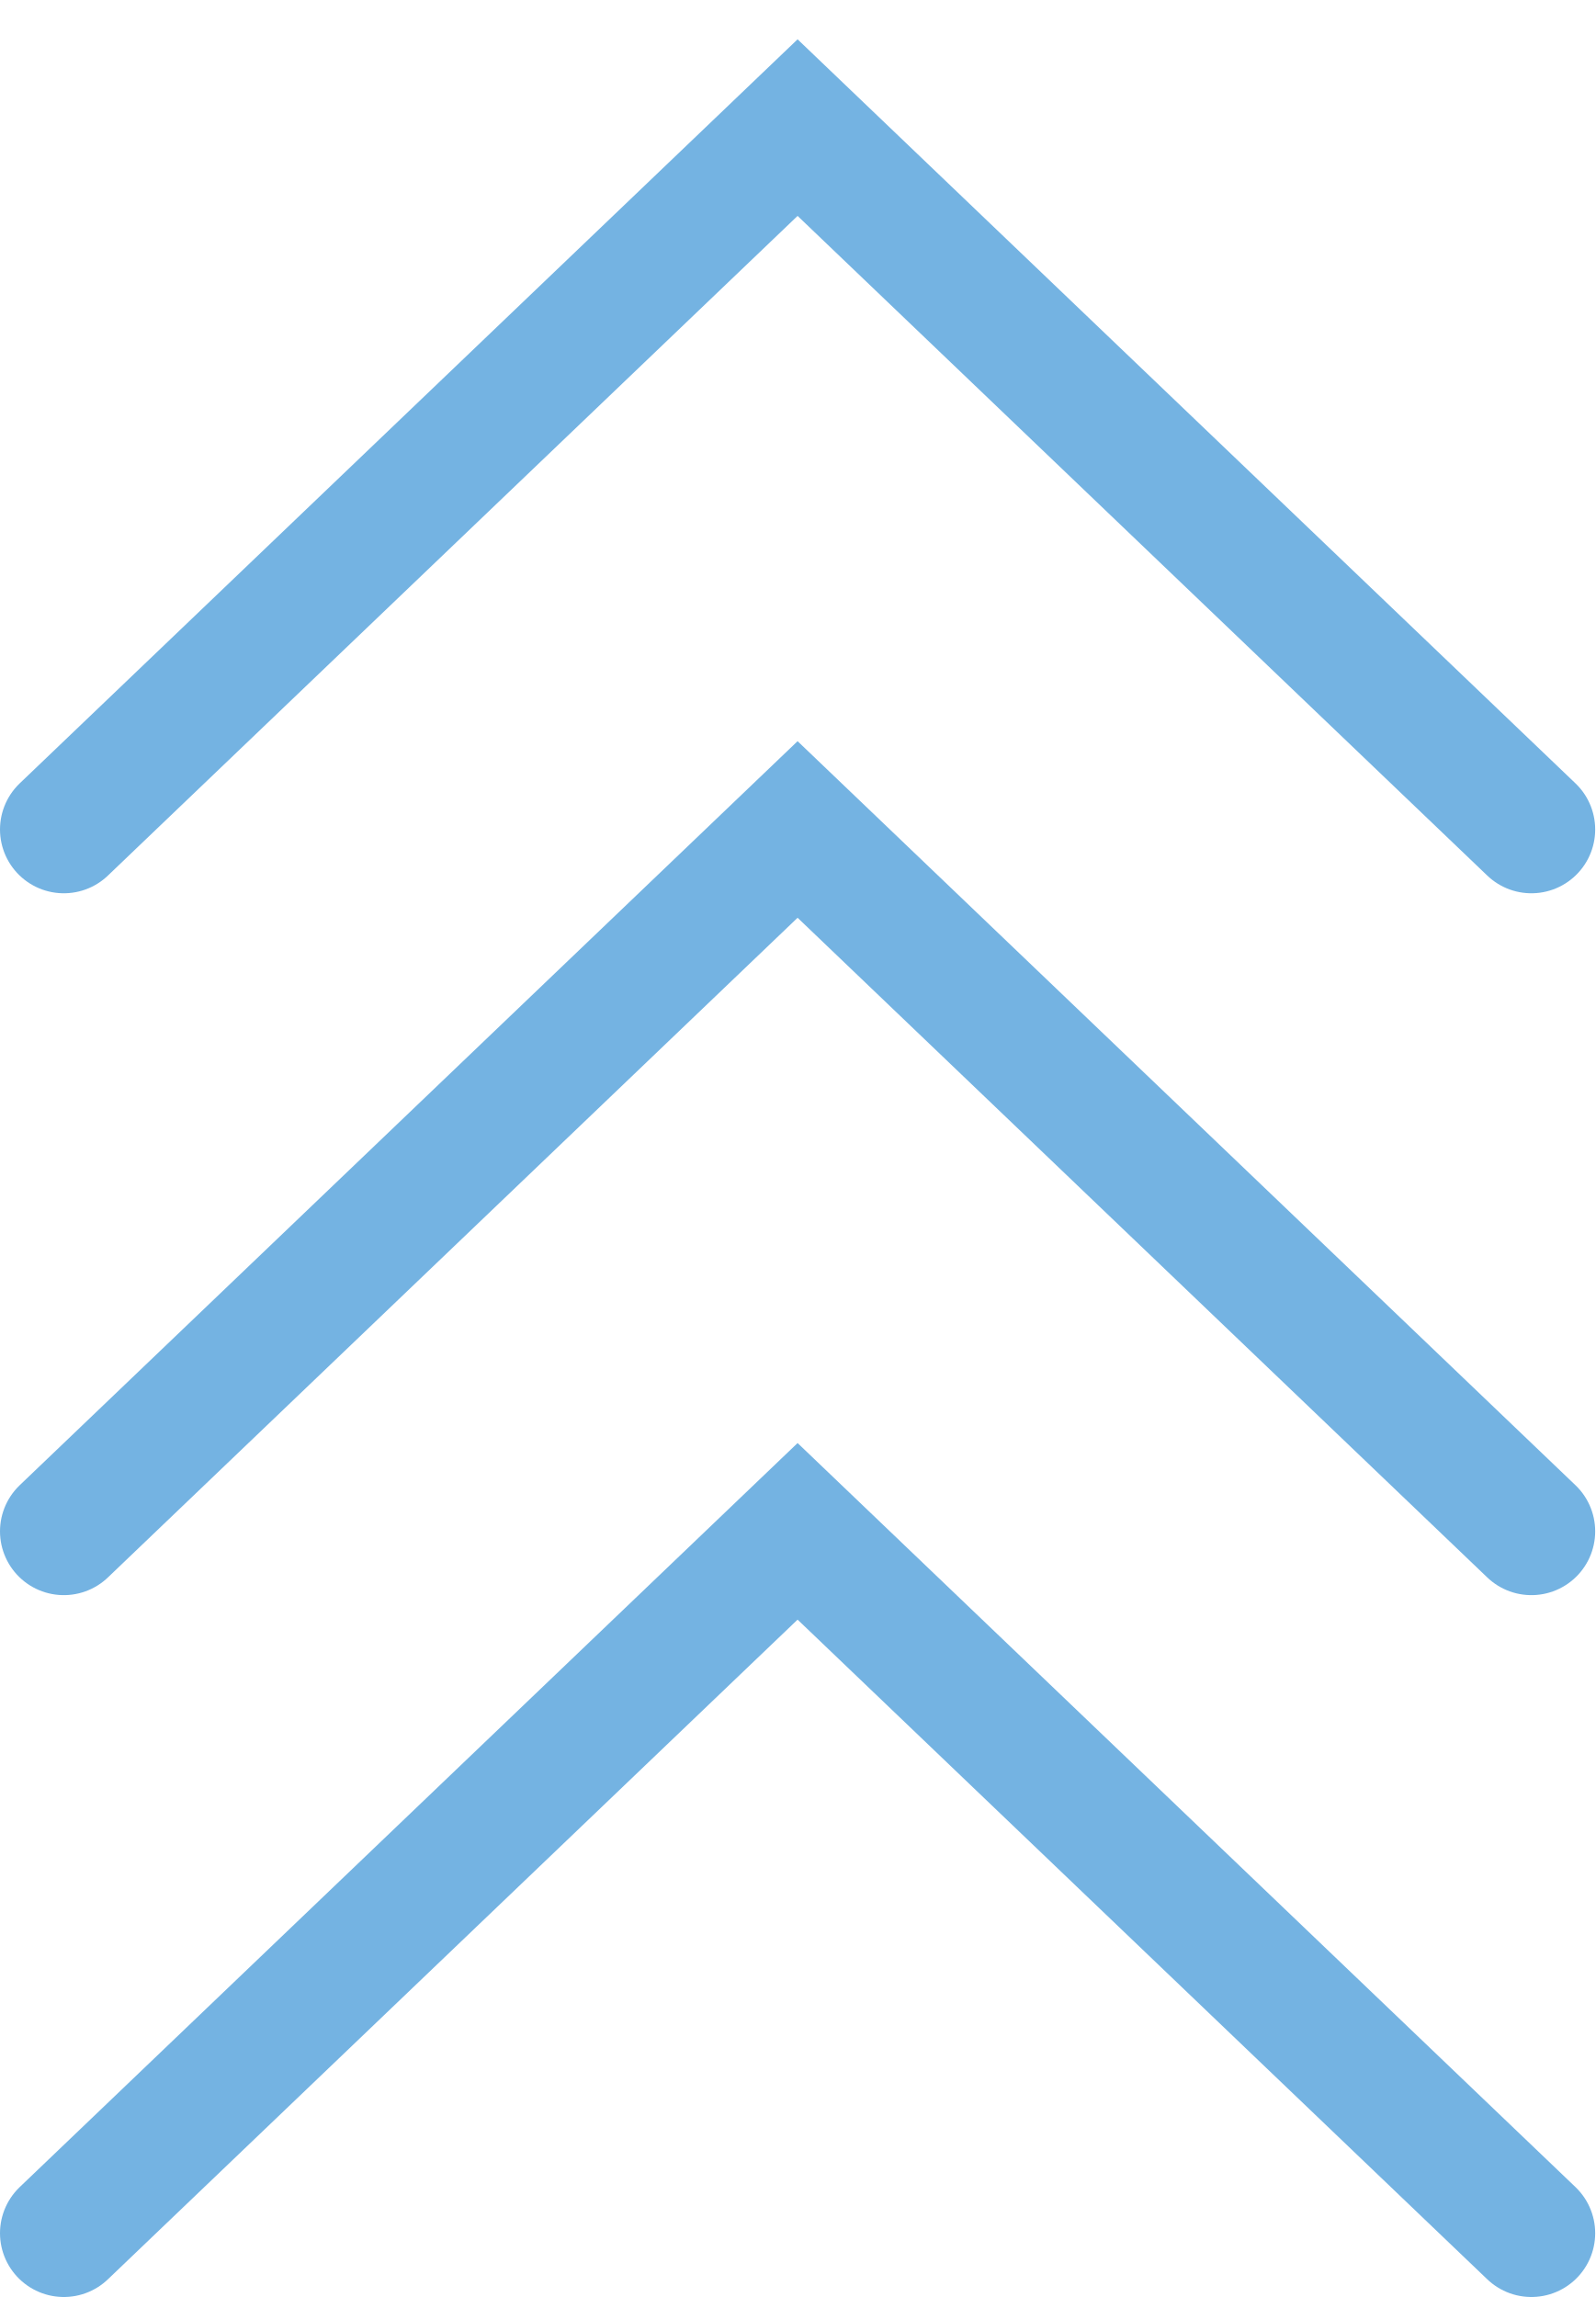
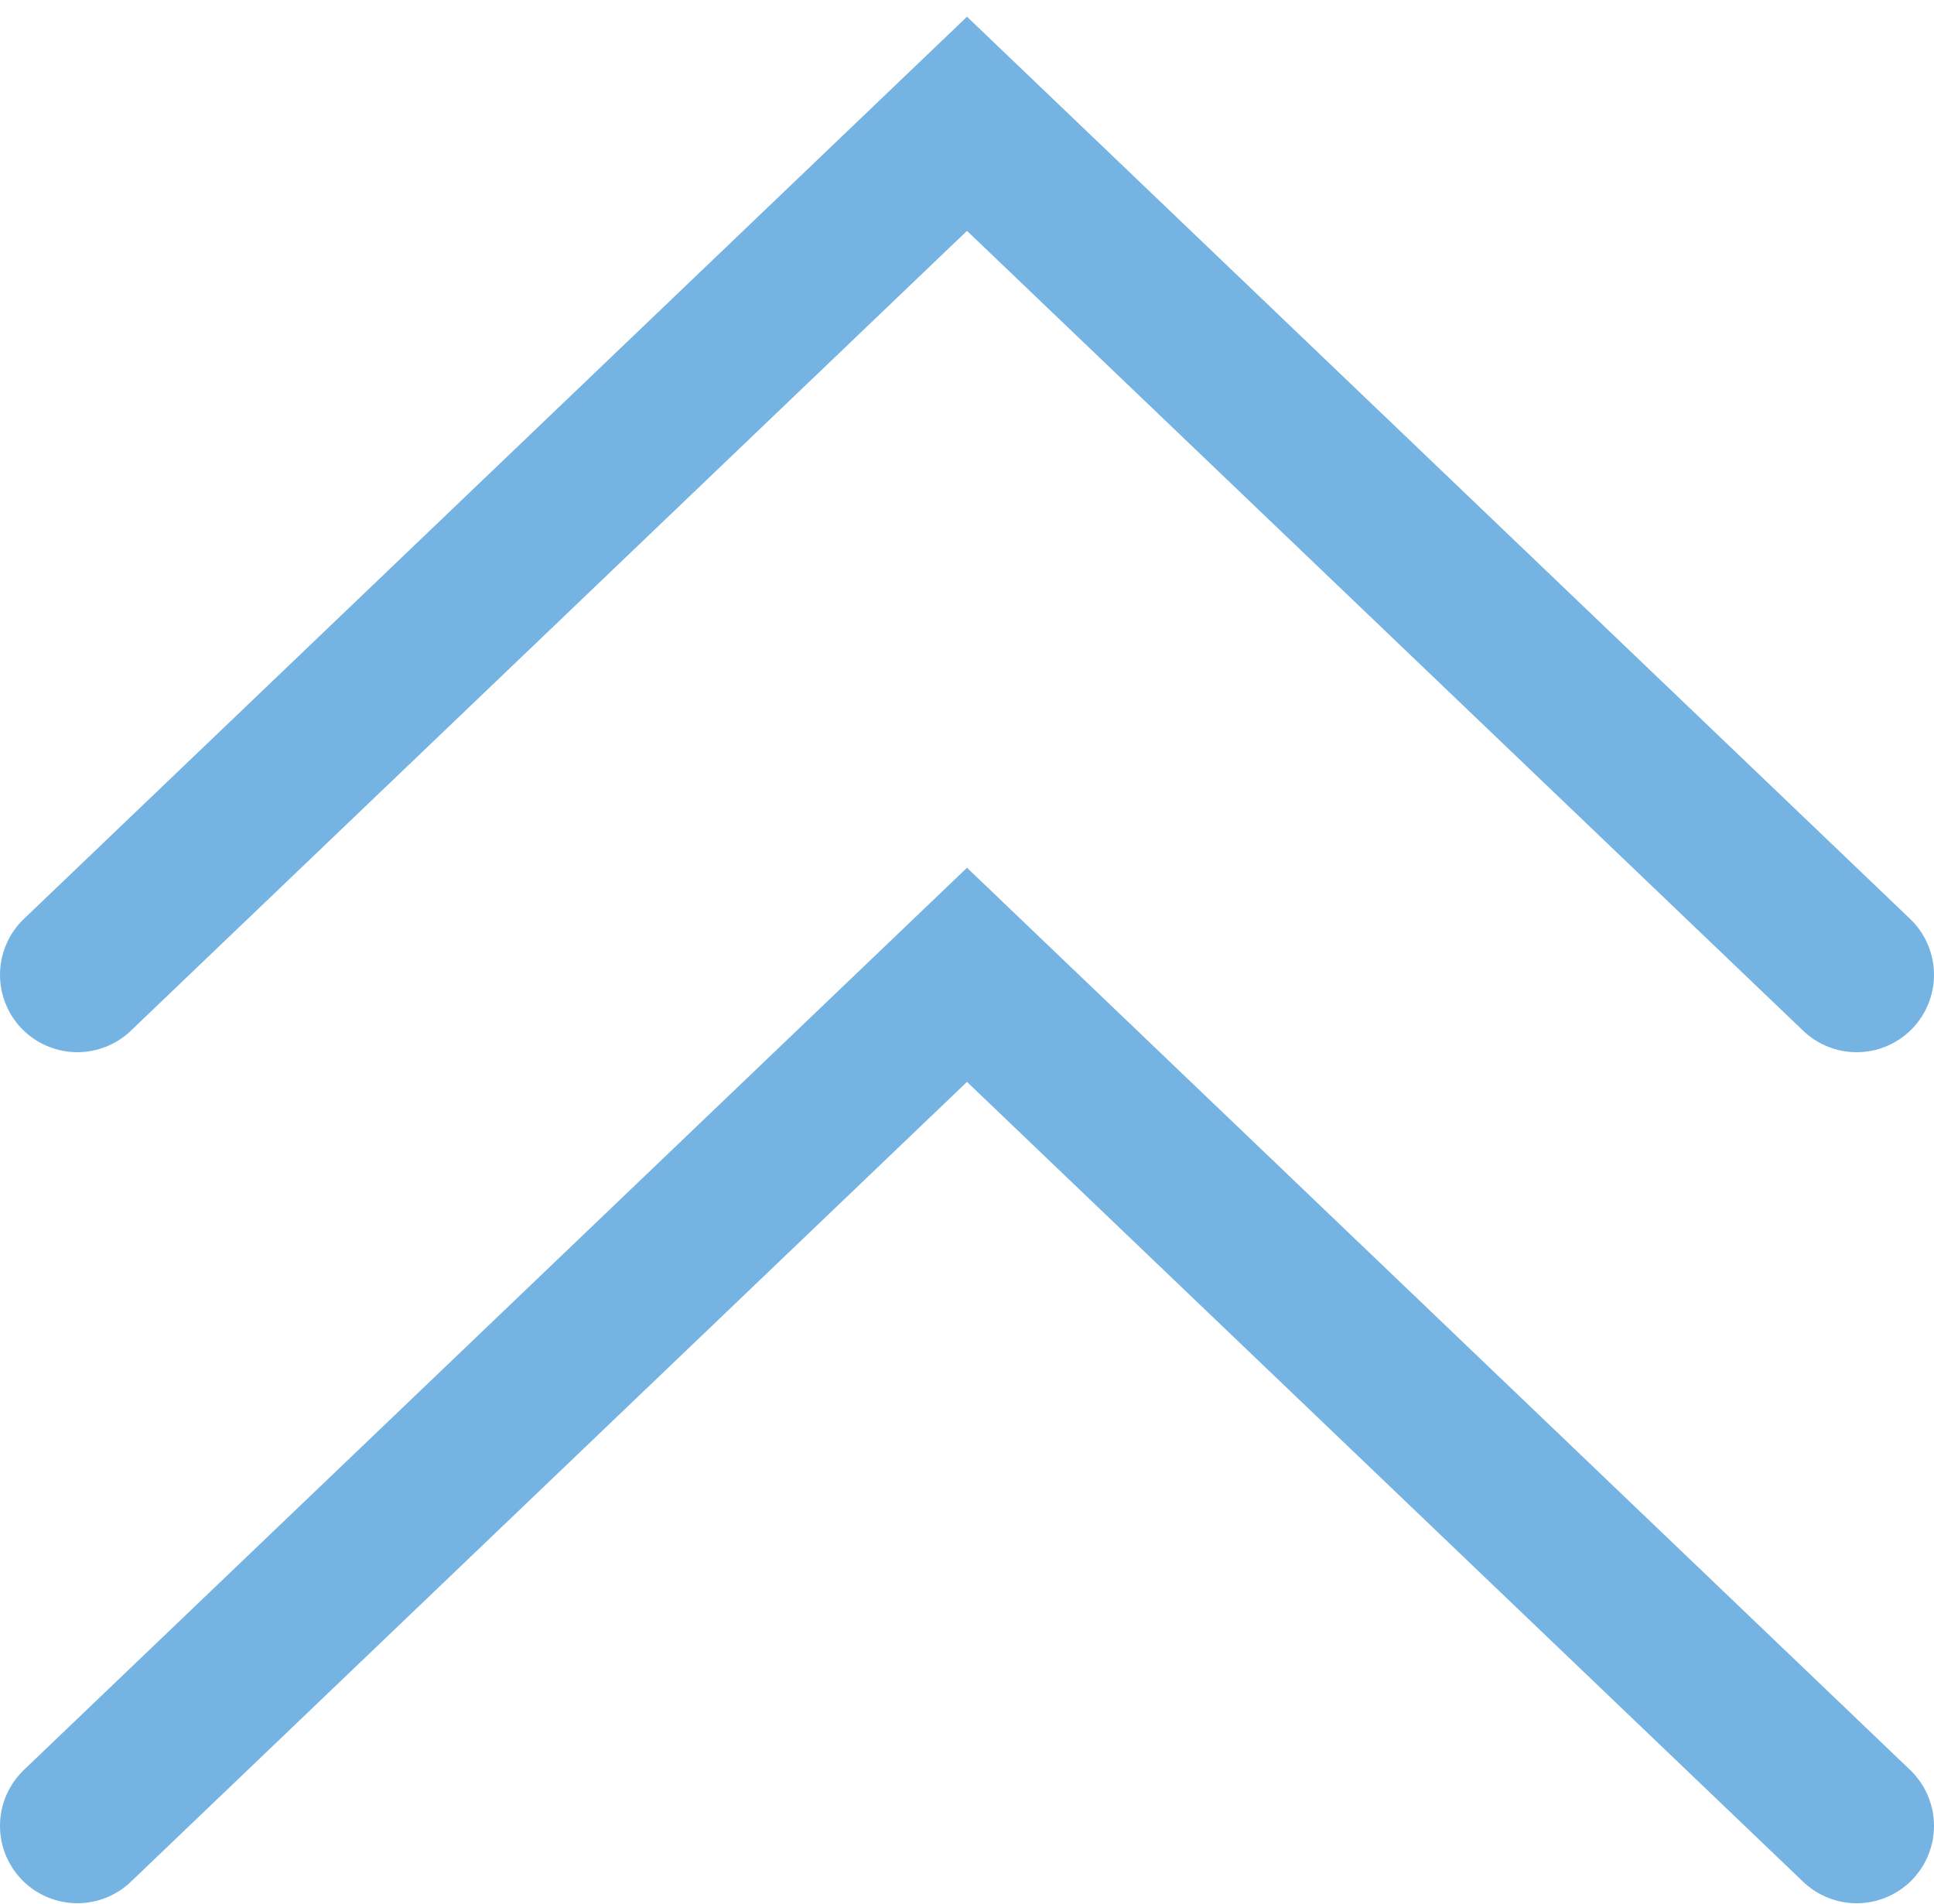
- <svg xmlns="http://www.w3.org/2000/svg" width="25" height="36" viewBox="0 0 25 36" fill="none">
-   <path d="M1 24L12.5 13L24 24" stroke="#74B3E2" stroke-width="2" stroke-linecap="round" />
-   <path d="M1 13L12.5 2L24 13" stroke="#74B3E2" stroke-width="2" stroke-linecap="round" />
-   <path d="M1 35L12.5 24L24 35" stroke="#74B3E2" stroke-width="2" stroke-linecap="round" />
+ <svg xmlns="http://www.w3.org/2000/svg" version="1.1" id="Calque_1" x="0px" y="0px" viewBox="0 0 25 24.6" style="enable-background:new 0 0 25 24.6;" xml:space="preserve">
+   <style type="text/css">
+ 	.st0{fill:none;stroke:#74B3E2;stroke-width:2;stroke-linecap:round;}
+ </style>
+   <path class="st0" d="M1,12.6l11.5-11l11.5,11" />
+   <path class="st0" d="M1,23.6l11.5-11l11.5,11" />
</svg>
